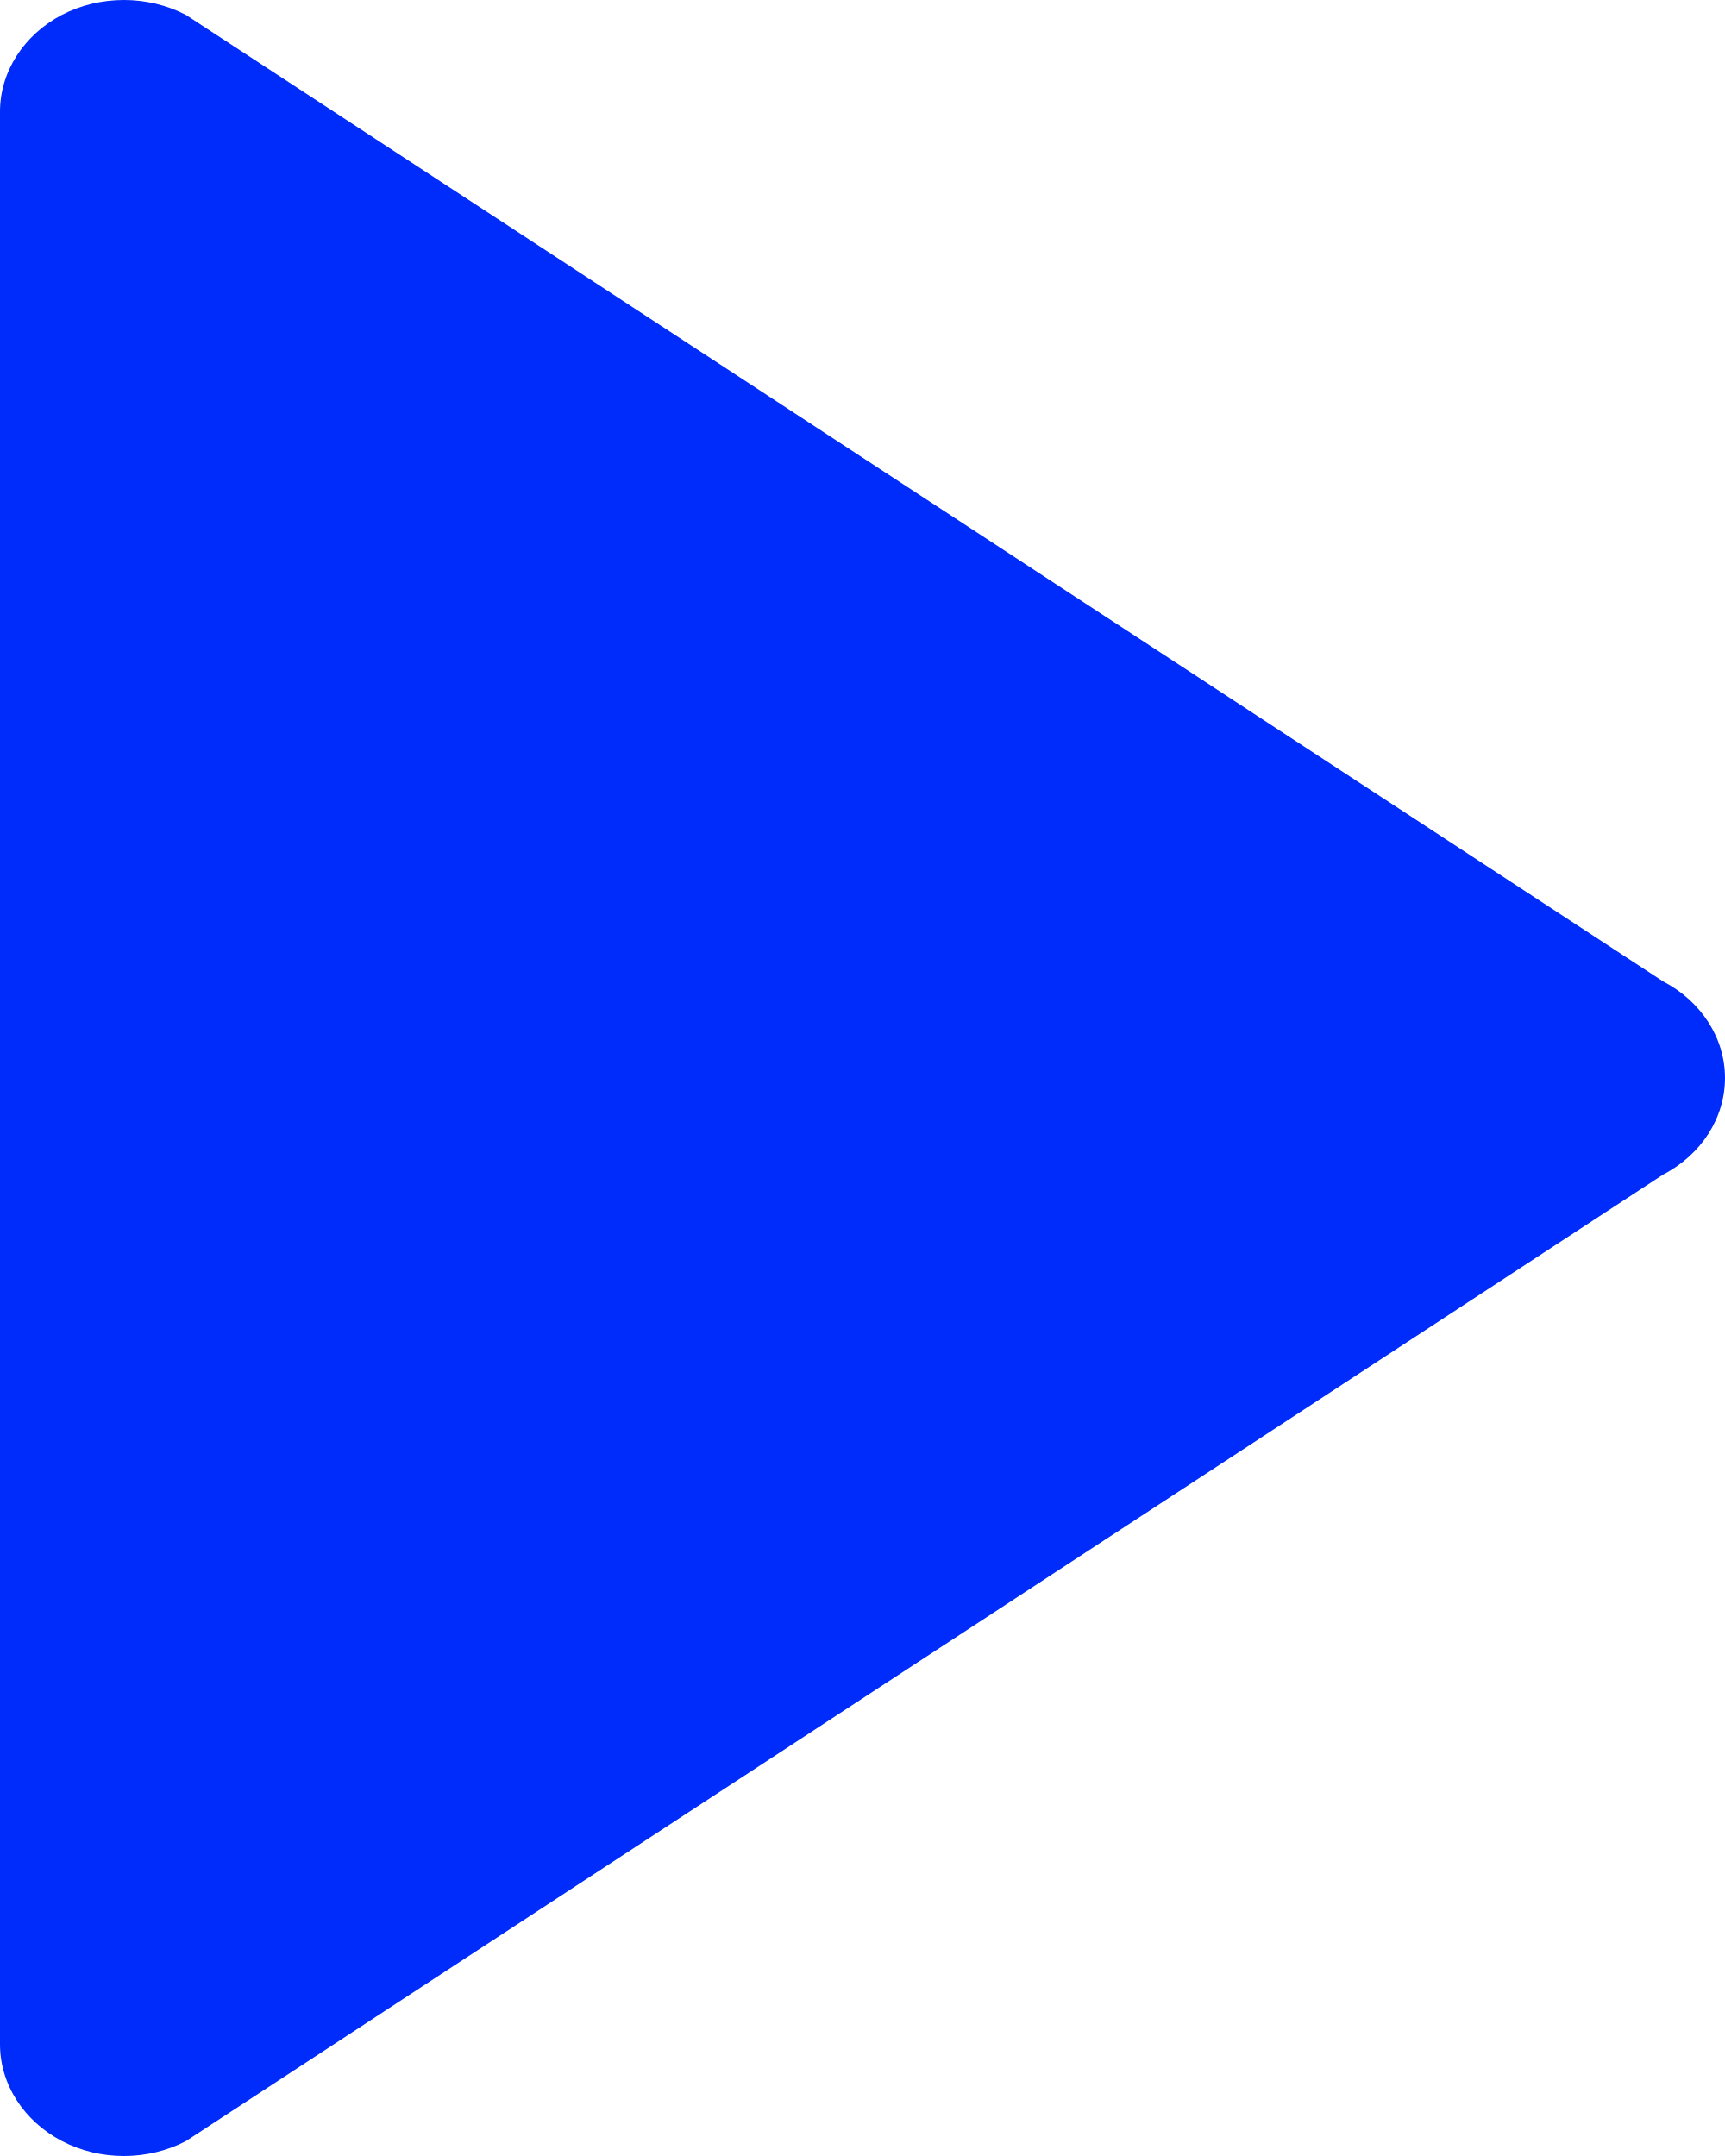
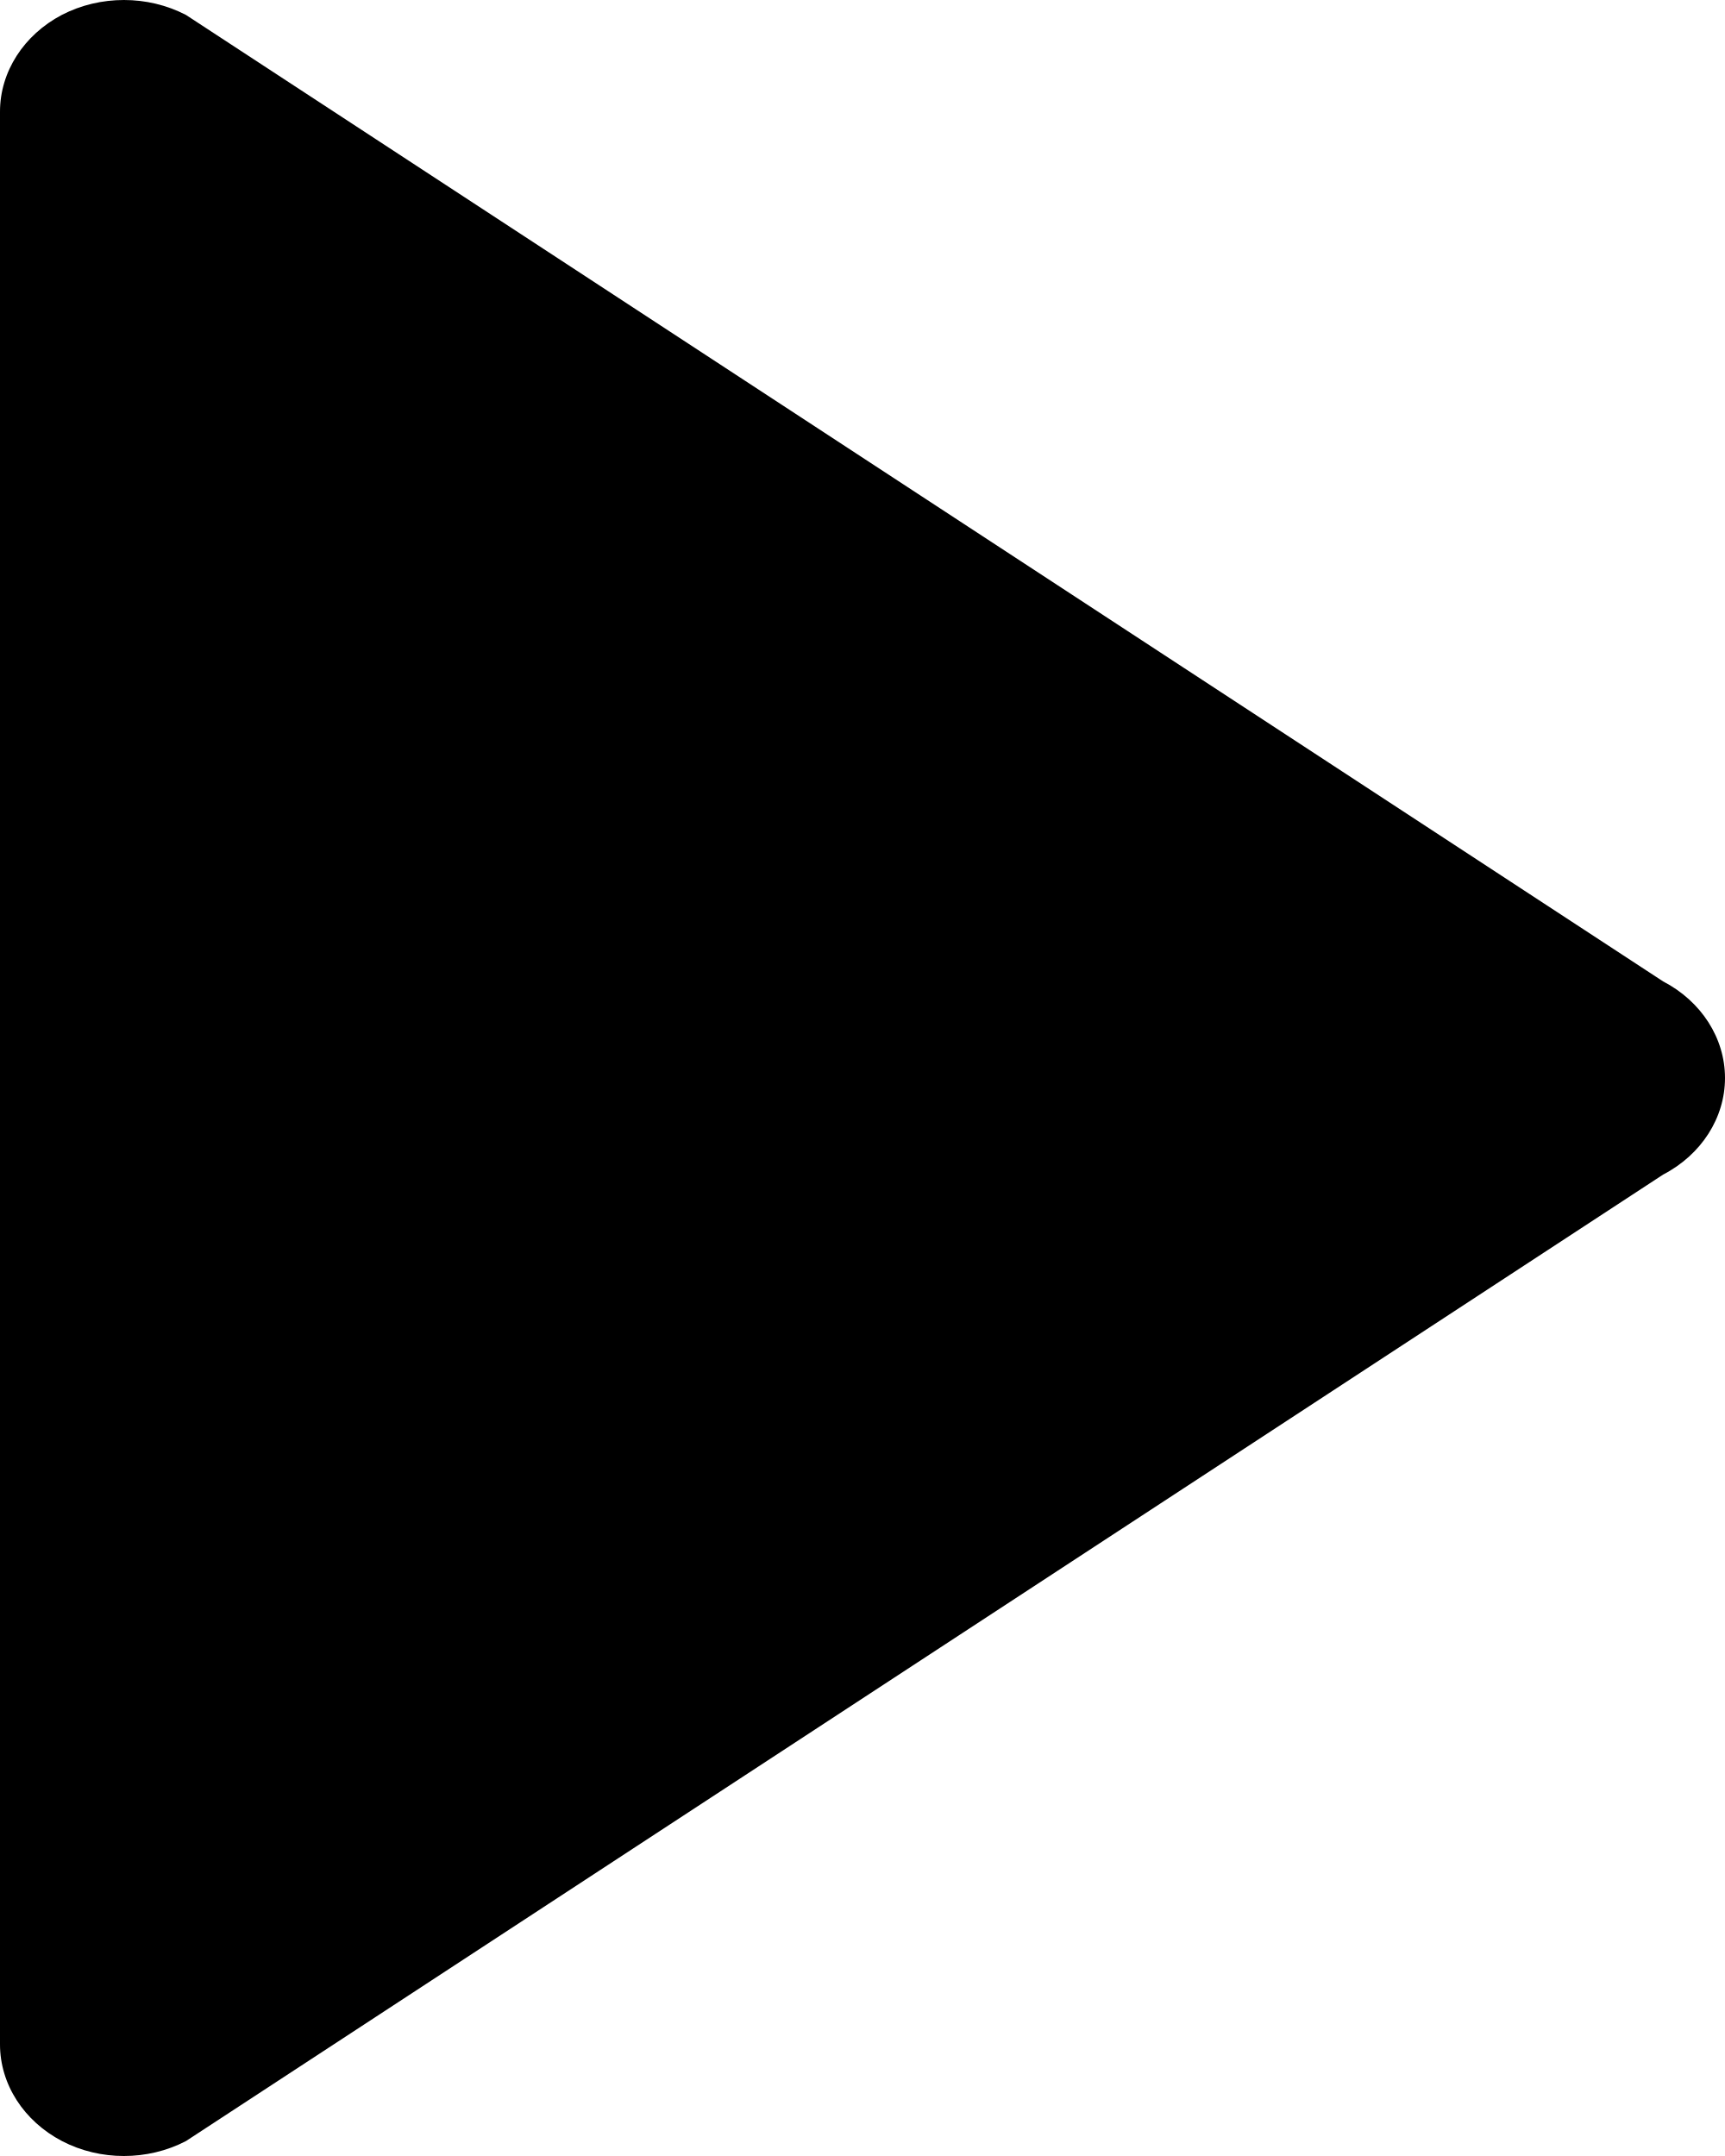
- <svg xmlns="http://www.w3.org/2000/svg" width="8" height="10" viewBox="0 0 8 10" fill="none">
-   <path d="M0.287 0.069C0.376 0.023 0.475 0 0.575 0C0.674 0 0.773 0.023 0.862 0.069L7.713 4.552C7.89 4.644 8 4.815 8 5C8 5.185 7.89 5.356 7.713 5.448L0.862 9.931C0.684 10.023 0.465 10.023 0.288 9.931C0.11 9.838 0 9.667 0 9.482V0.518C0 0.333 0.11 0.162 0.287 0.069Z" fill="#002CFB" />
+ <svg xmlns="http://www.w3.org/2000/svg" width="8" height="10" viewBox="0 0 8 10" fill="currentColor">
+   <path d="M0.287 0.069C0.376 0.023 0.475 0 0.575 0C0.674 0 0.773 0.023 0.862 0.069L7.713 4.552C7.89 4.644 8 4.815 8 5C8 5.185 7.89 5.356 7.713 5.448L0.862 9.931C0.684 10.023 0.465 10.023 0.288 9.931C0.11 9.838 0 9.667 0 9.482V0.518C0 0.333 0.11 0.162 0.287 0.069Z" fill="currentColor" />
</svg>
